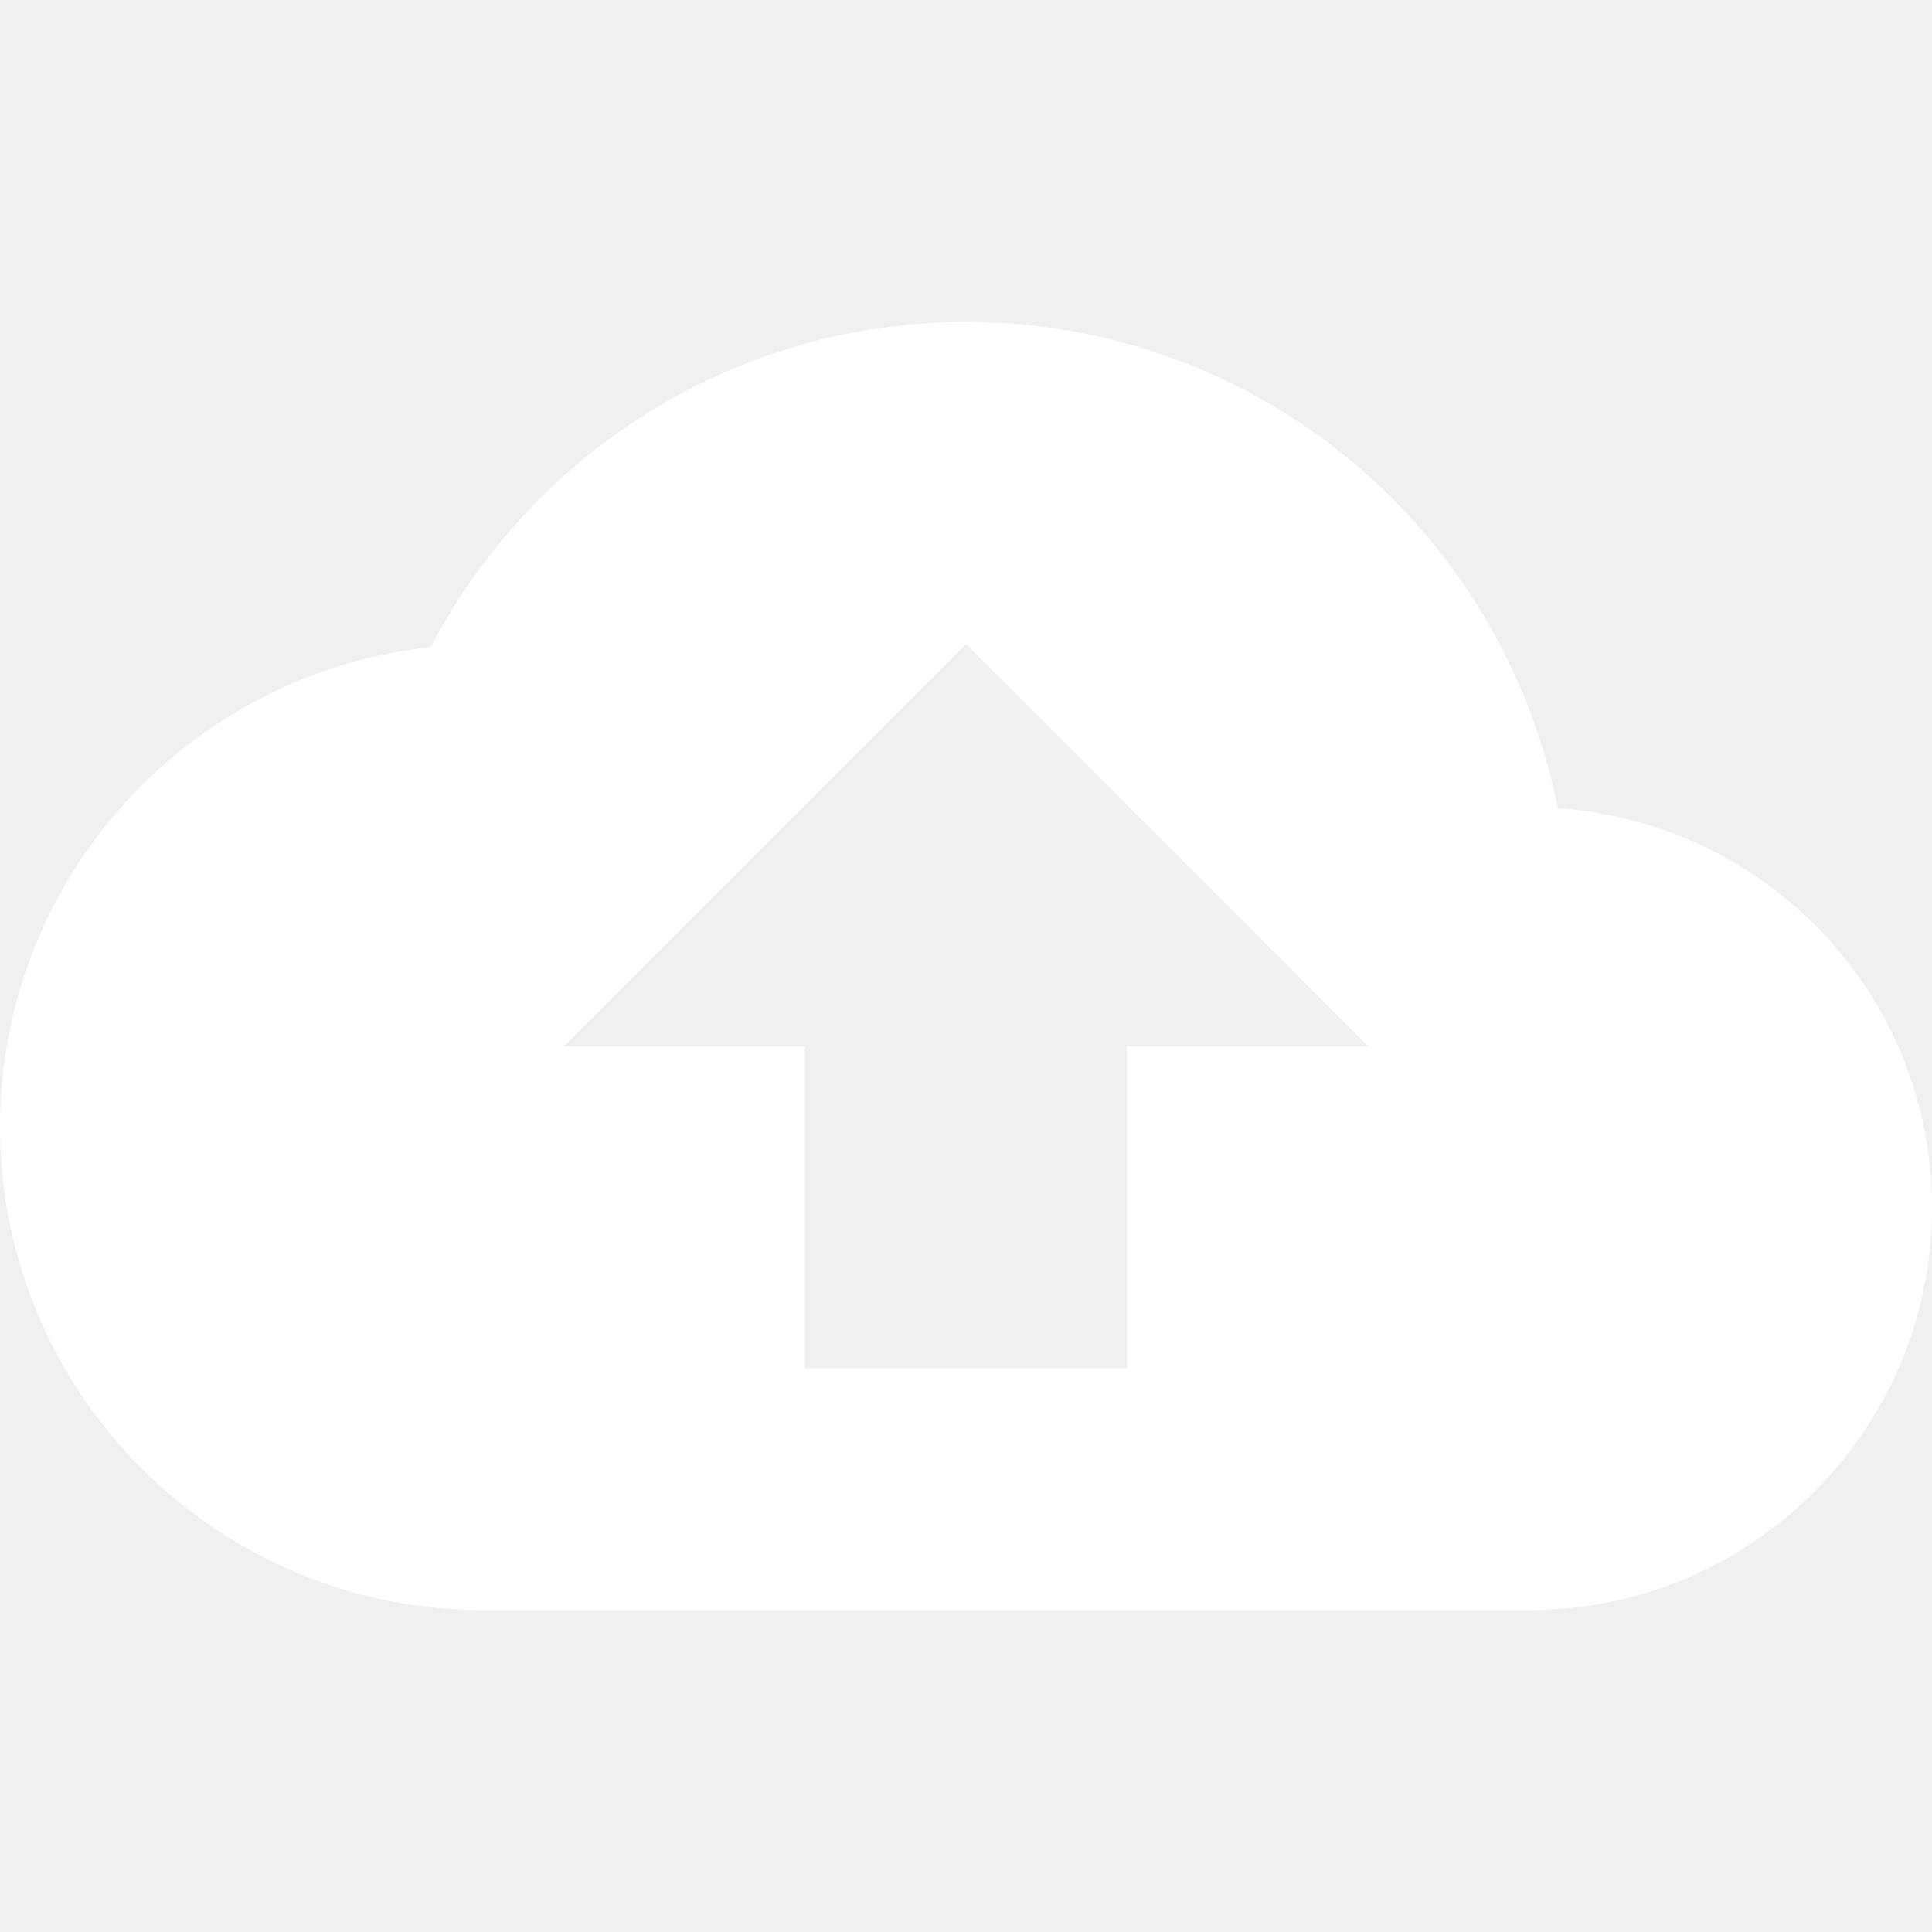
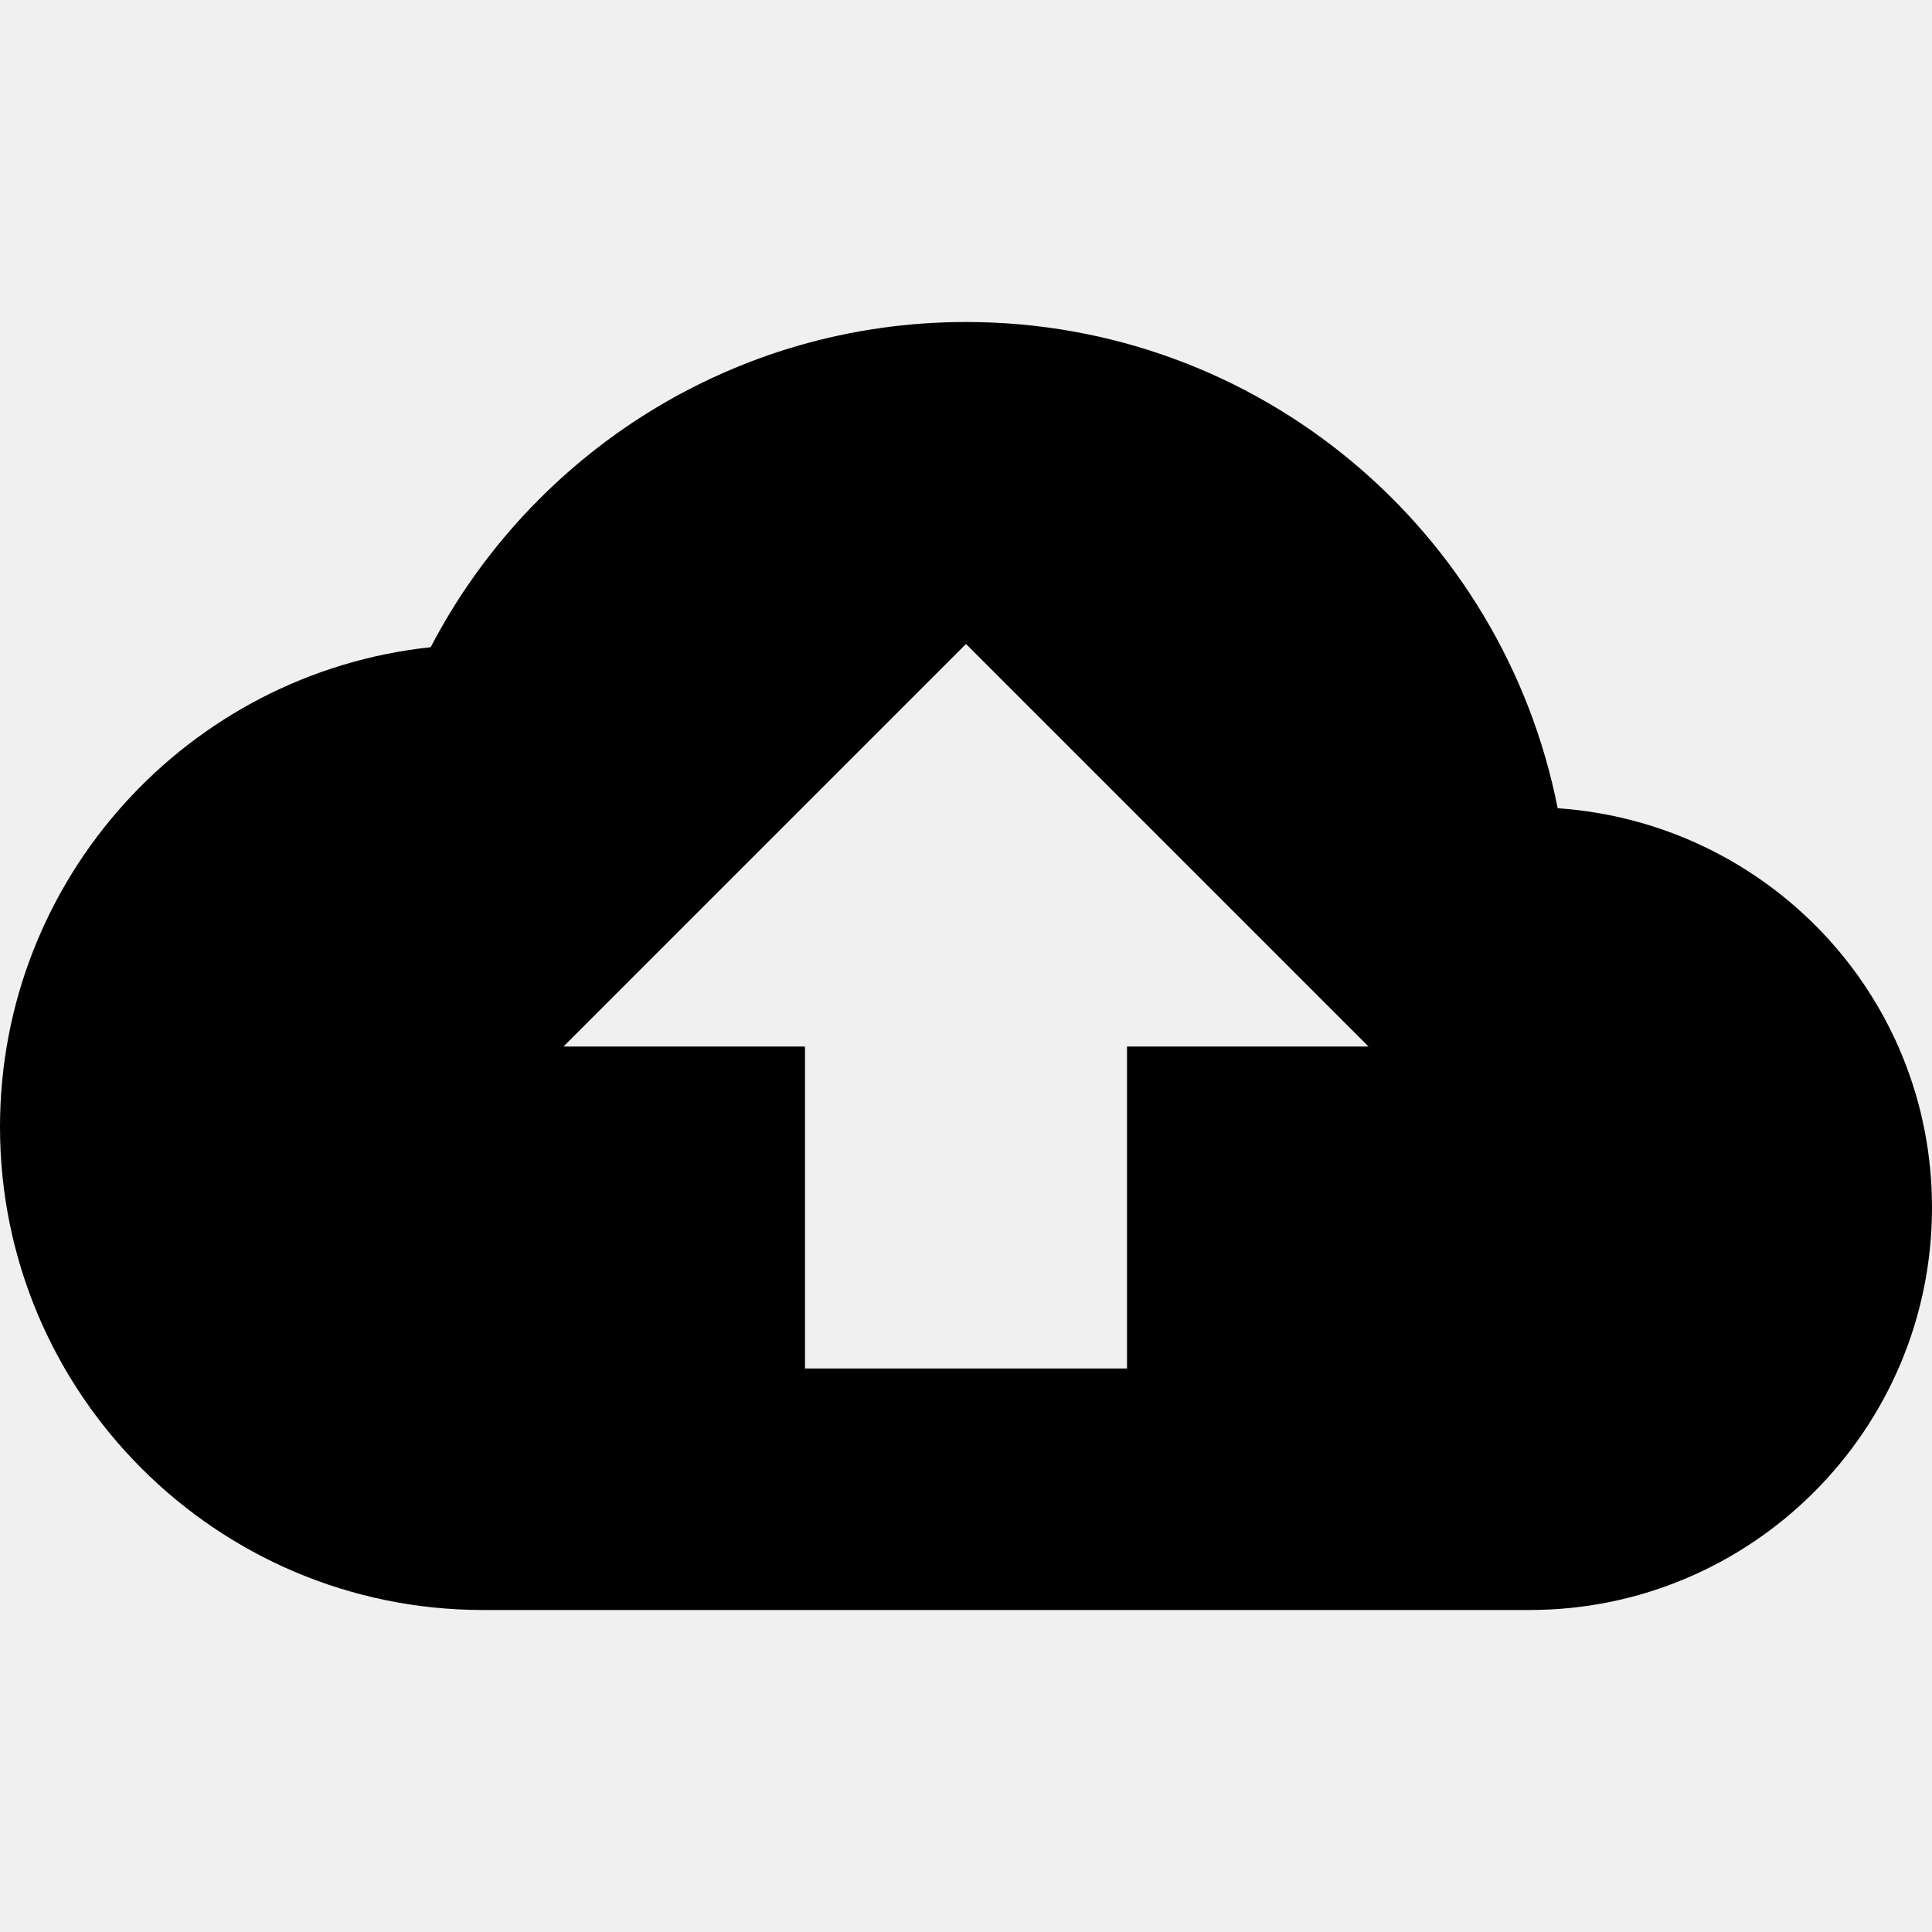
<svg xmlns="http://www.w3.org/2000/svg" width="24" height="24" viewBox="0 0 24 24" fill="none">
-   <path d="M19.35 10.04C18.67 6.59 15.64 4 12 4C9.11 4 6.6 5.64 5.35 8.04C2.34 8.36 0 10.91 0 14C0 17.31 2.69 20 6 20H19C21.76 20 24 17.76 24 15C24 12.36 21.95 10.22 19.35 10.04ZM14 13V17H10V13H7L12 8L17 13H14Z" fill="white" />
+   <path d="M19.35 10.04C18.67 6.59 15.64 4 12 4C9.11 4 6.6 5.64 5.35 8.04C2.34 8.36 0 10.91 0 14C0 17.31 2.69 20 6 20H19C21.76 20 24 17.76 24 15C24 12.36 21.95 10.22 19.35 10.04ZM14 13V17H10V13H7L12 8L17 13H14Z" fill="black" />
</svg>
